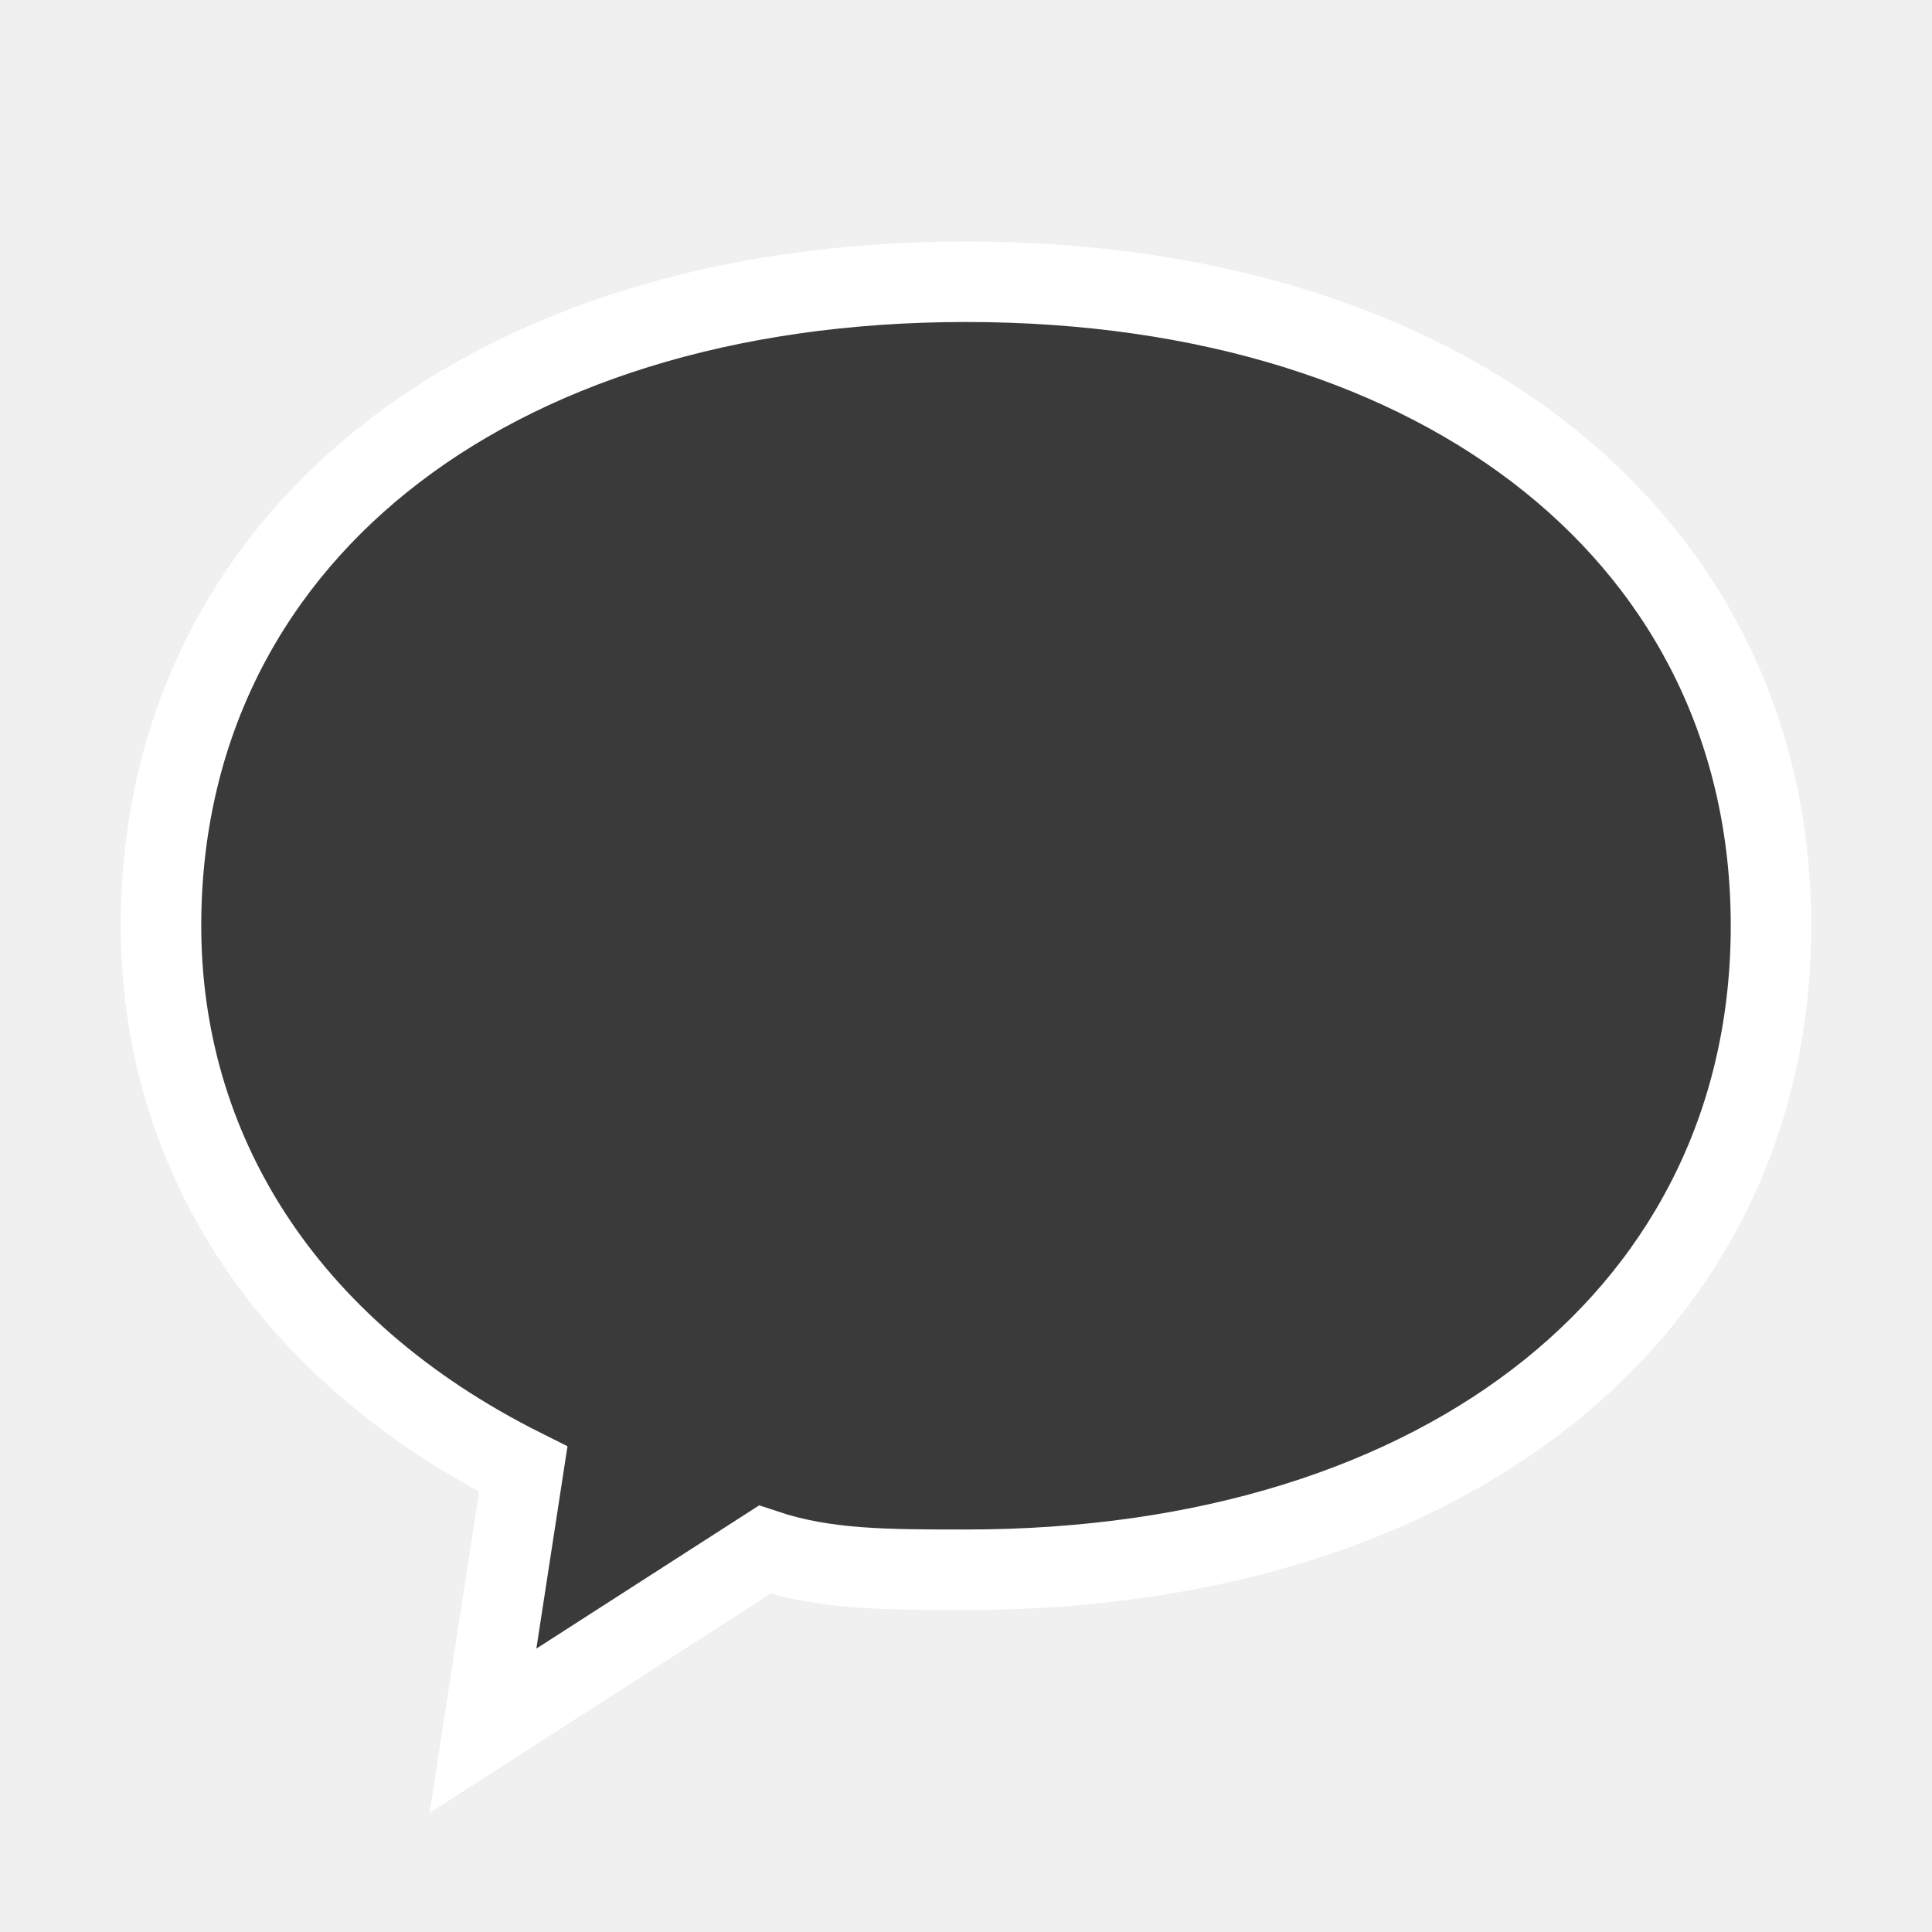
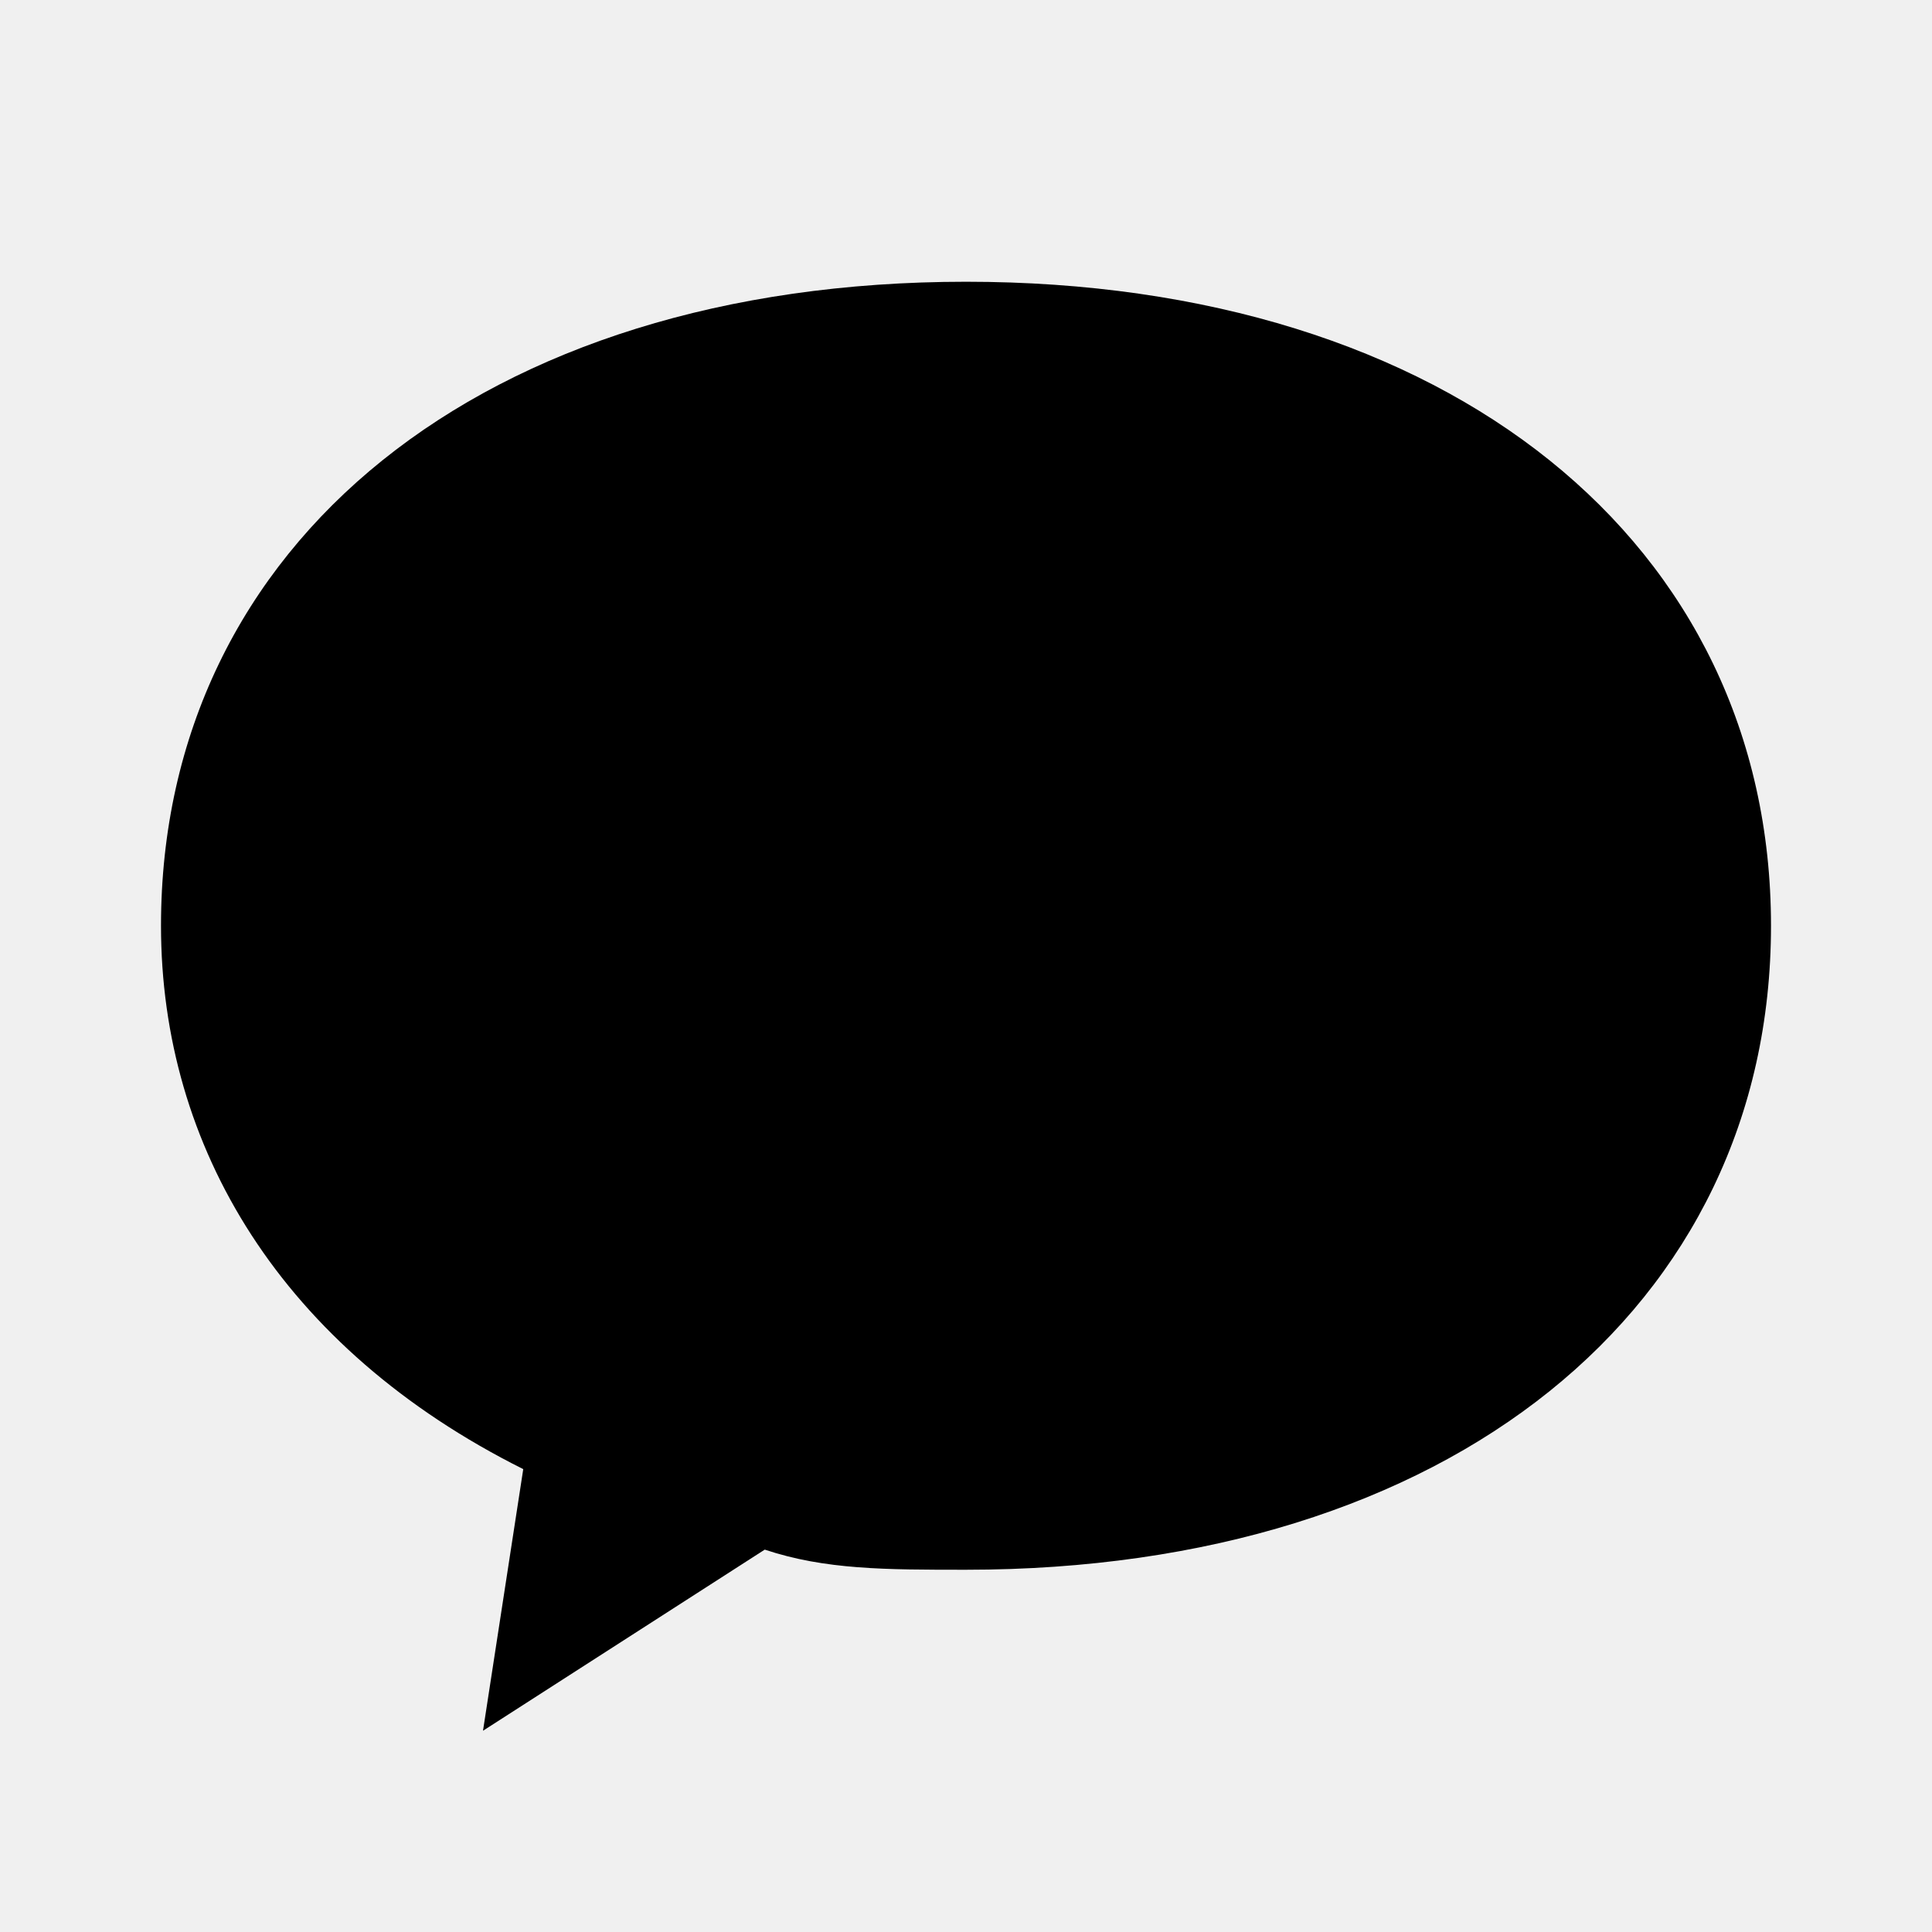
<svg xmlns="http://www.w3.org/2000/svg" width="96" height="96" viewBox="0 0 96 96">
-   <path d="M8 46c0-19 16-32 40-32s40 13 40 32-16 32-40 32c-4 0-7 0-10-1l-14 9 2-13C14 67 8 57 8 46Z" fill="#3a3a3a" stroke="#fff" stroke-width="4" />
-   <g fill="#fff">
-     <circle cx="30" cy="46" r="FRAME_A" />
-     <circle cx="48" cy="46" r="FRAME_B" />
-     <circle cx="66" cy="46" r="FRAME_C" />
+   <path d="M8 46c0-19 16-32 40-32s40 13 40 32-16 32-40 32c-4 0-7 0-10-1l-14 9 2-13C14 67 8 57 8 46Z" fill="BUBBLE" stroke="EDGE" stroke-width="4" />
+   <g fill="DOT">
+     <circle cx="30" cy="YA" r="RA" />
+     <circle cx="48" cy="YB" r="RB" />
+     <circle cx="66" cy="YC" r="RC" />
  </g>
</svg>
